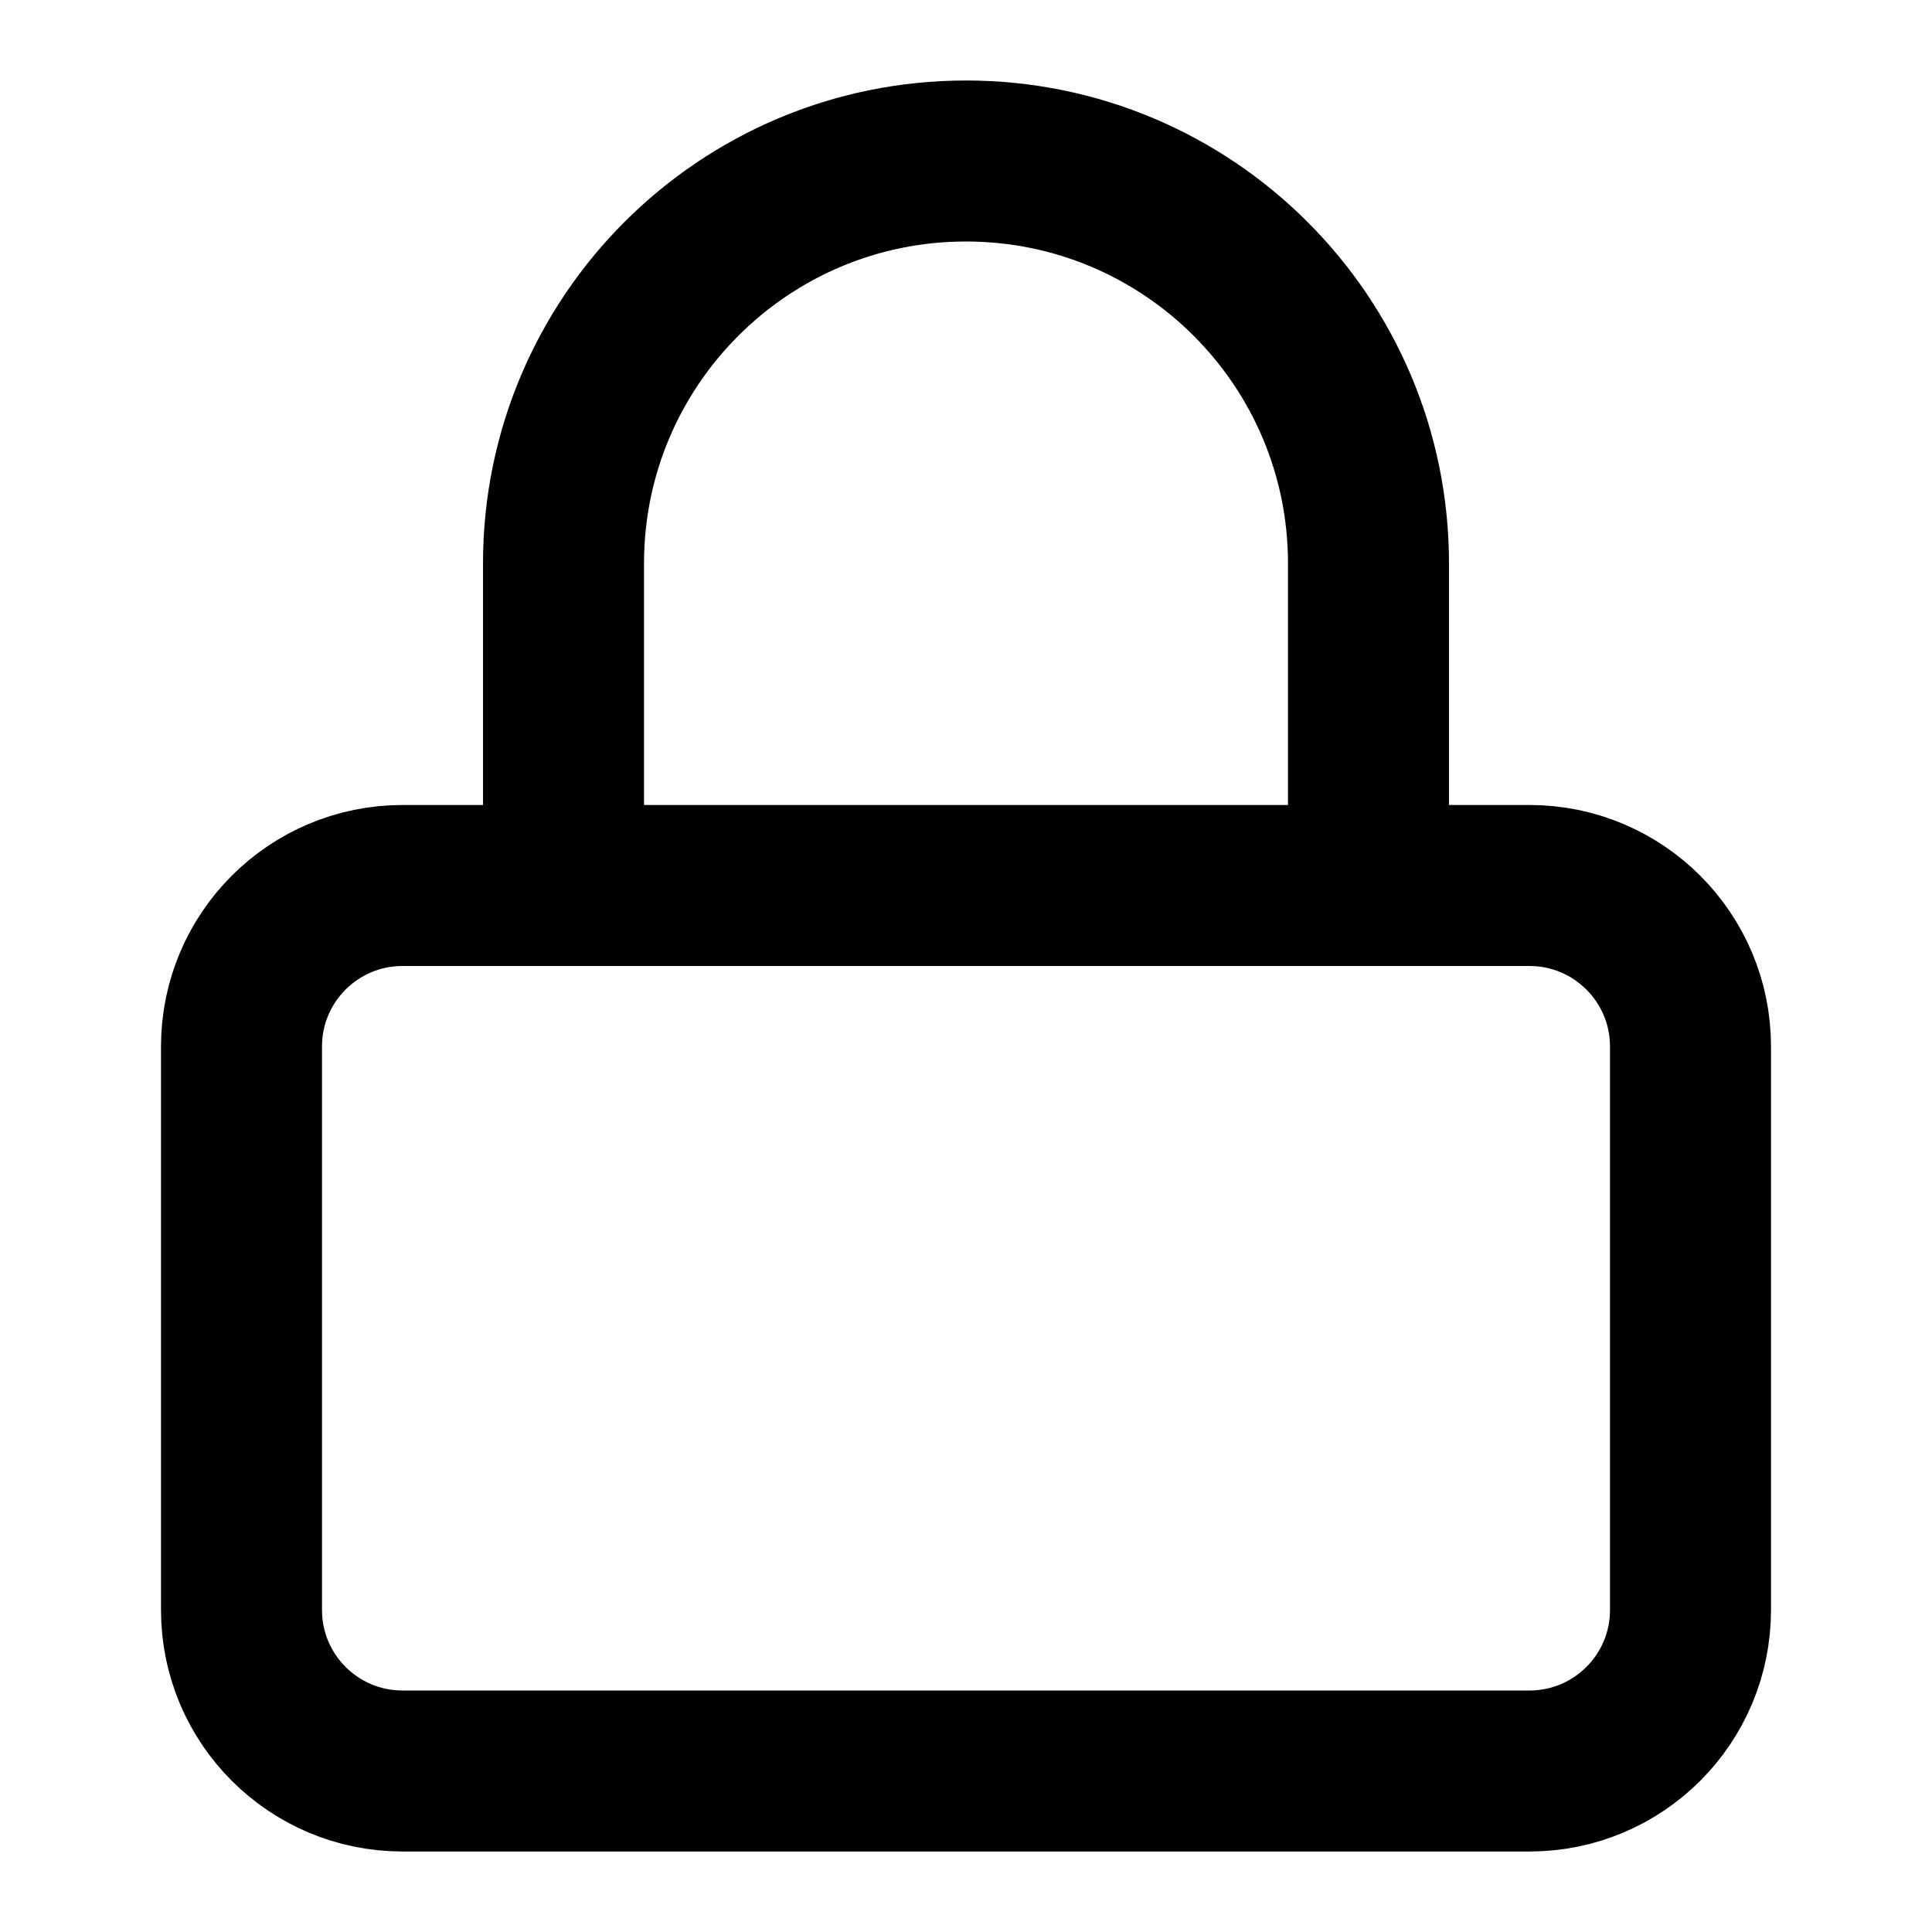
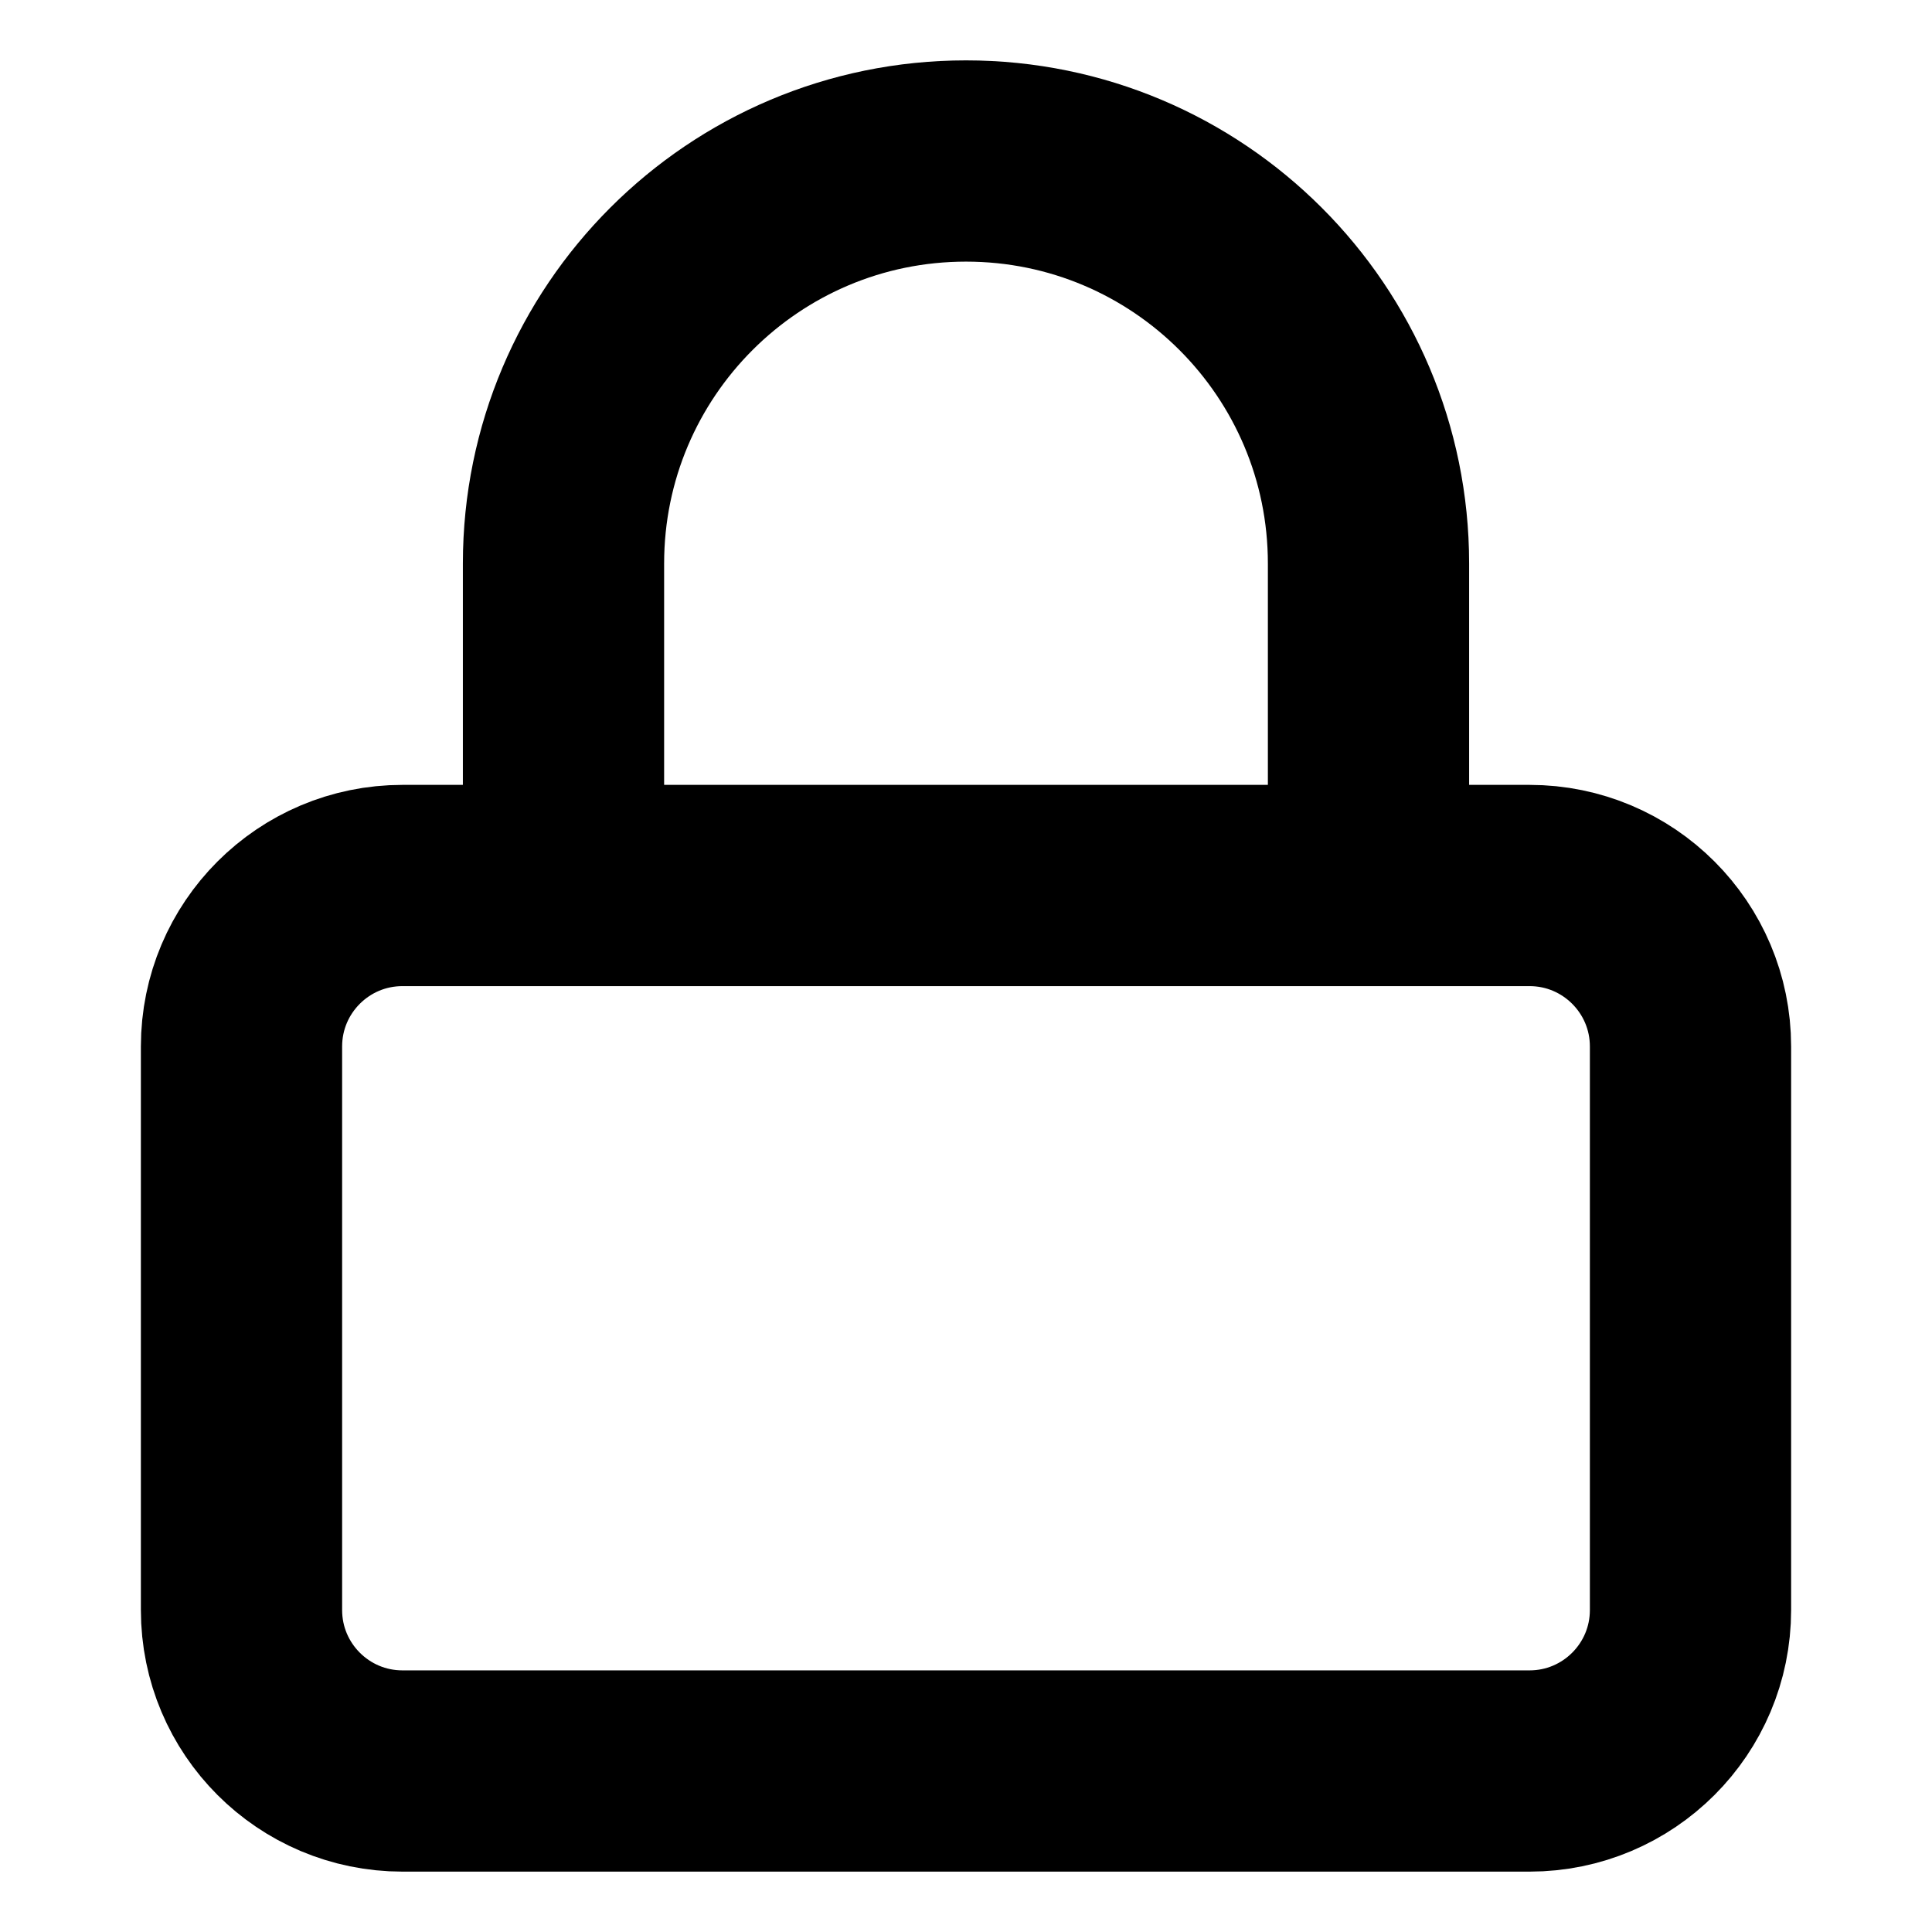
- <svg xmlns="http://www.w3.org/2000/svg" width="24" height="24" viewBox="0 0 24 24" fill="none" stroke="currentColor" stroke-width="2" stroke-linecap="round" stroke-linejoin="round" class="lucide lucide-lock preview-icon">
+ <svg xmlns="http://www.w3.org/2000/svg" width="24" height="24" viewBox="0 0 24 24" fill="none" stroke="currentColor" stroke-width="2.5" stroke-linecap="round" stroke-linejoin="round" class="lucide lucide-lock preview-icon">
  <rect width="18" height="11" x="3" y="11" rx="2" ry="2" />
  <path d="M7 11V7a5 5 0 0 1 10 0v4" />
</svg>
